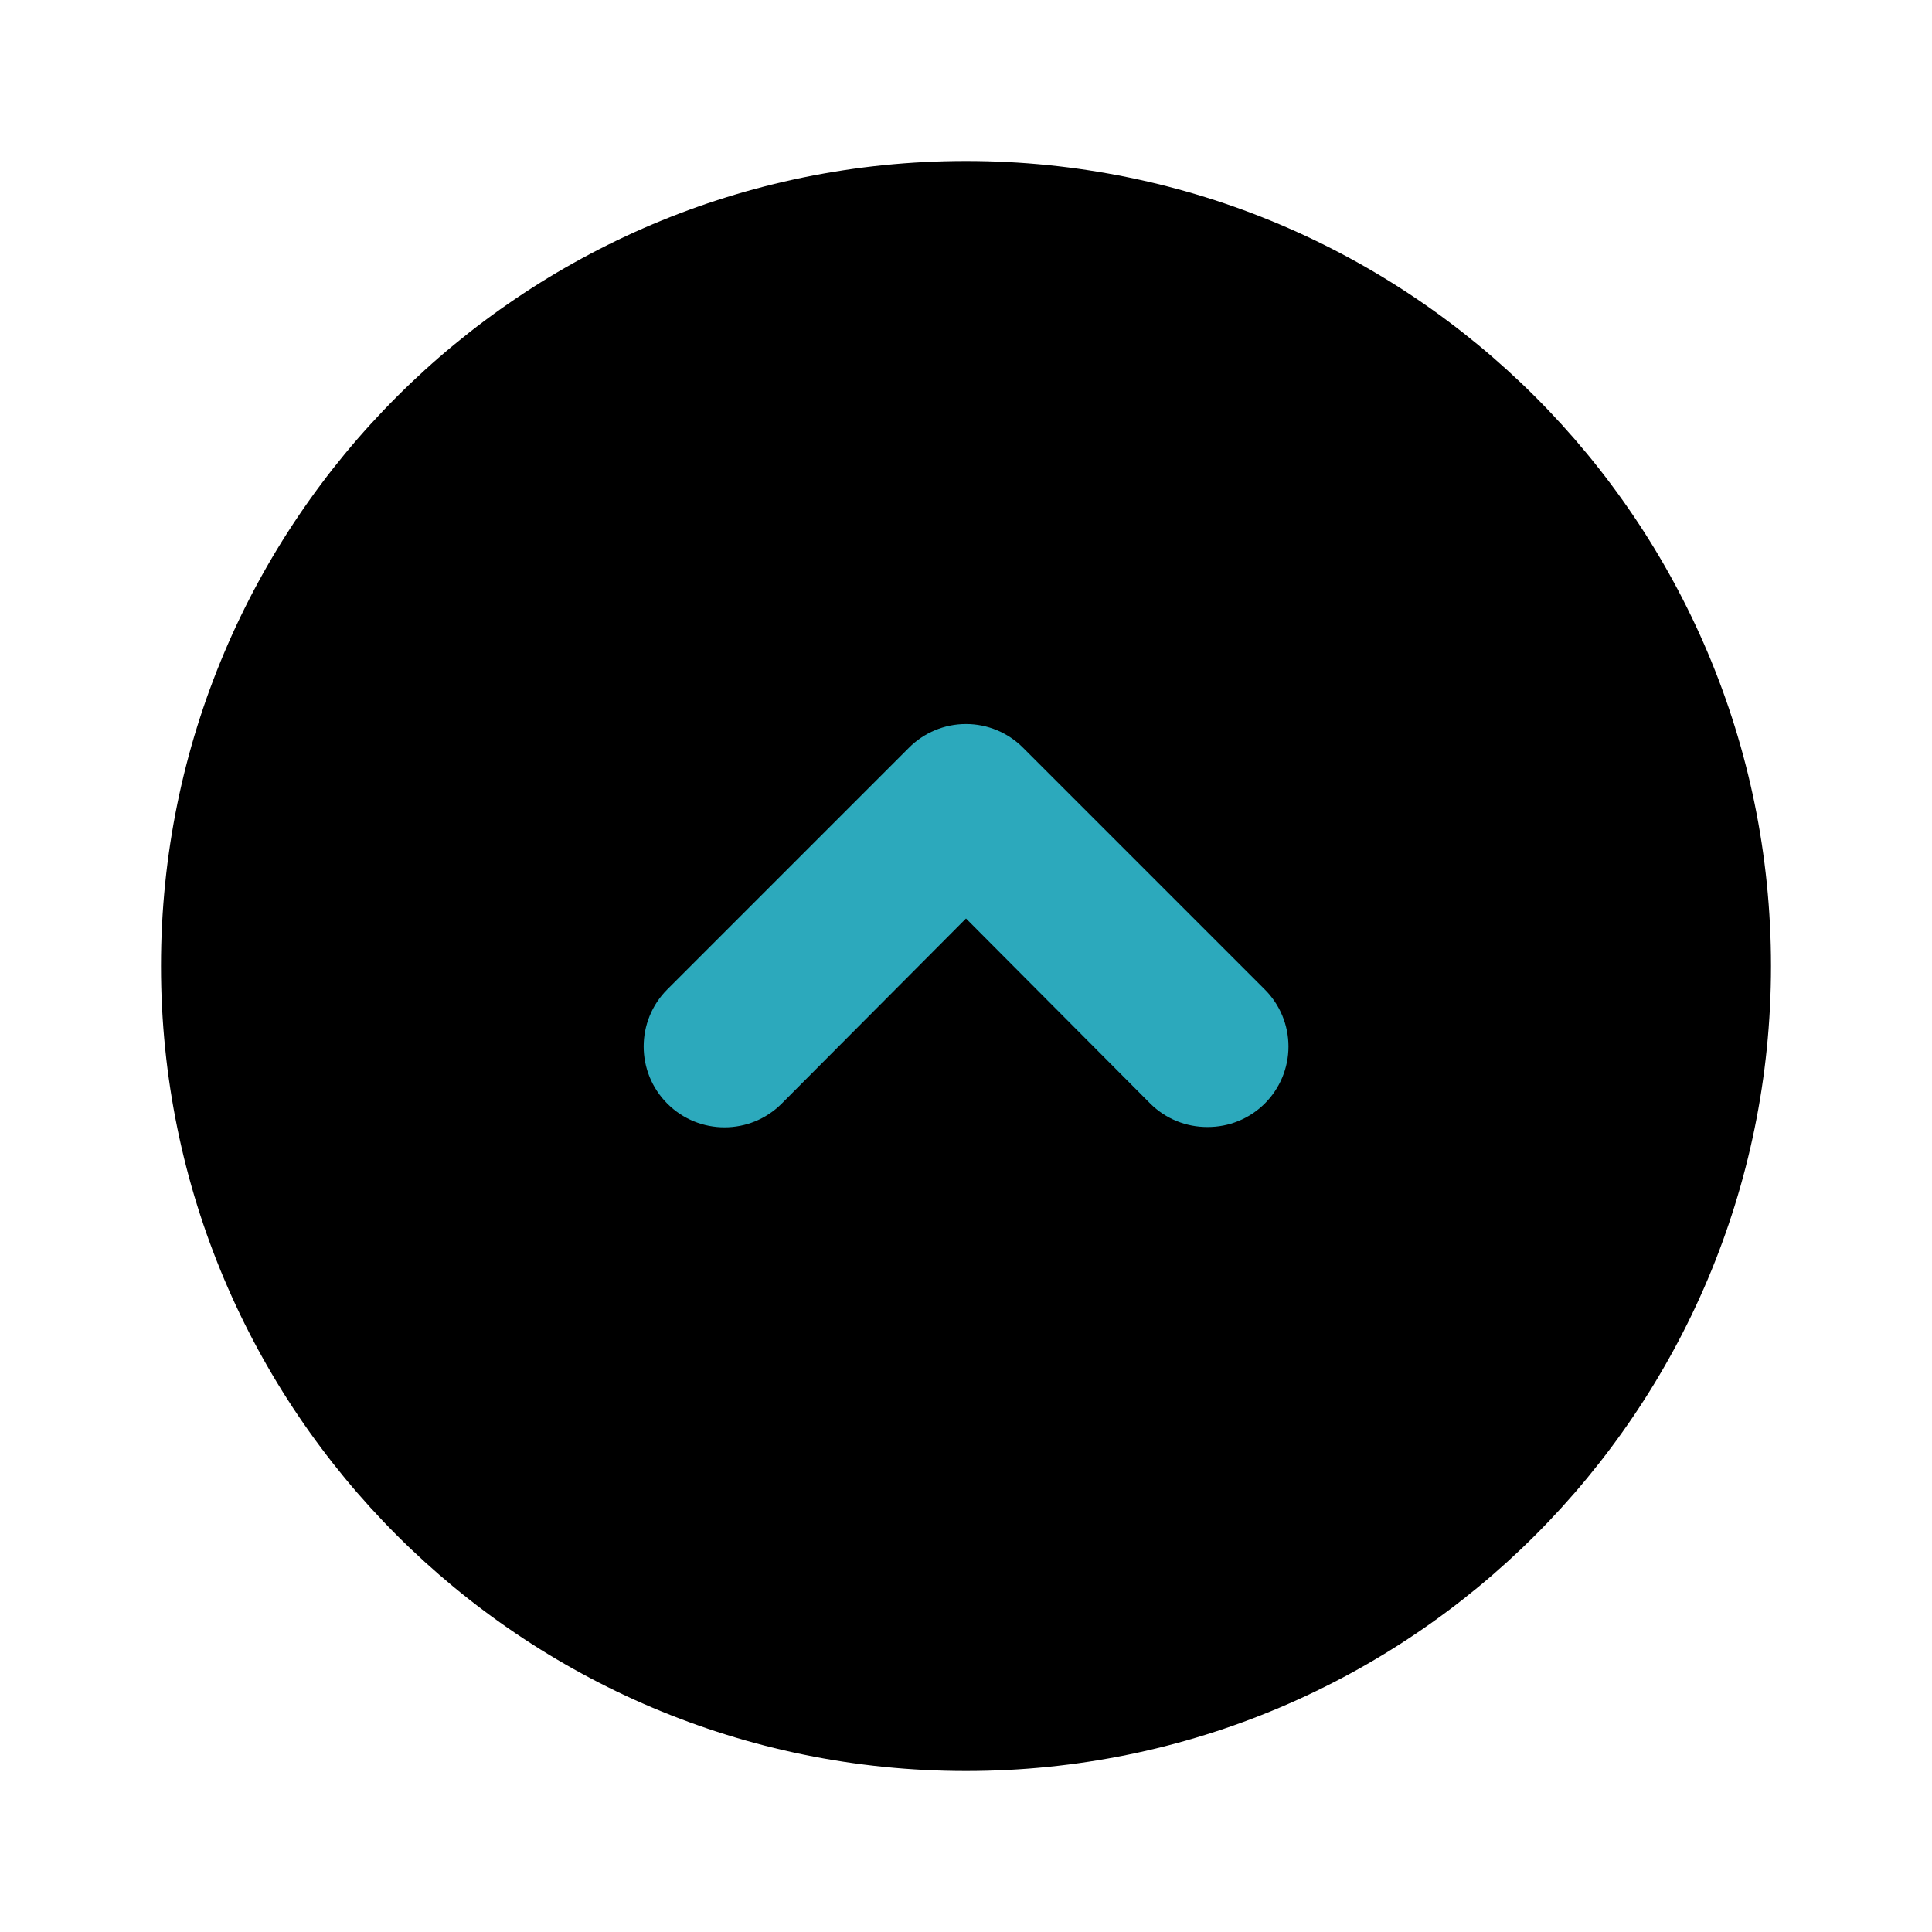
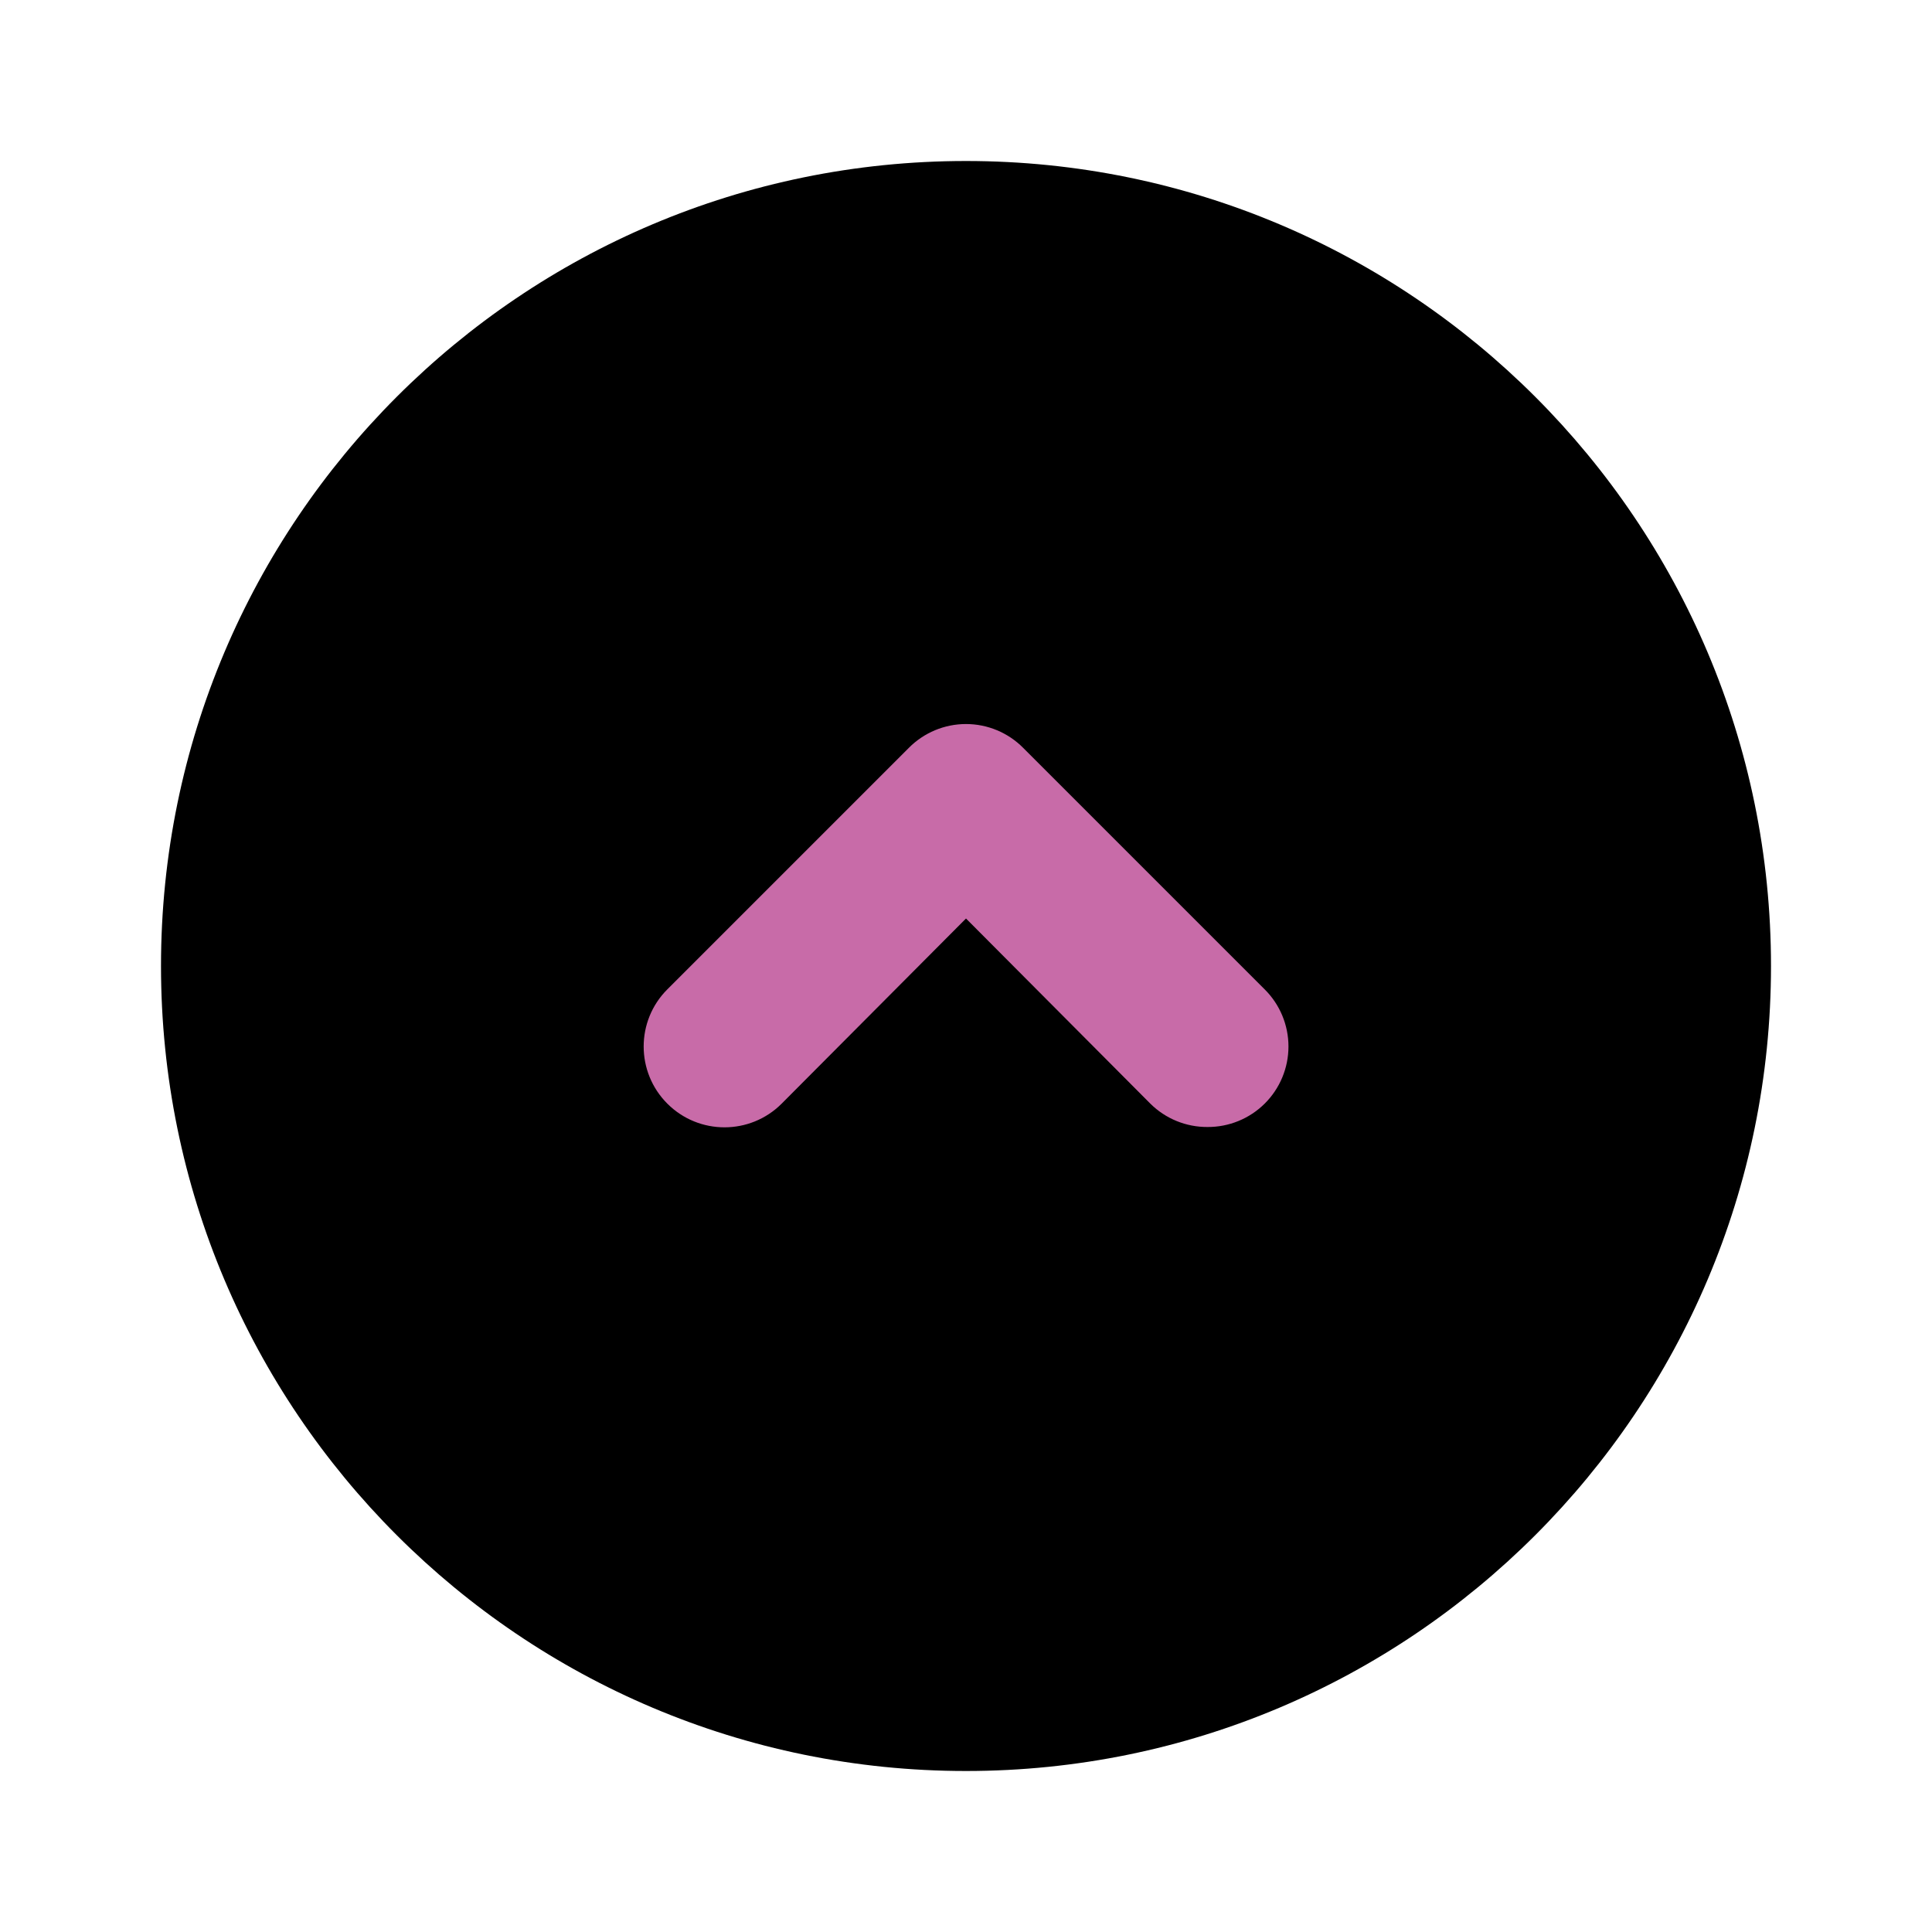
- <svg xmlns="http://www.w3.org/2000/svg" fill="#000000" width="800px" height="800px" viewBox="0 0 24 24" id="up-circle" data-name="Flat Color" class="icon flat-color">
+ <svg xmlns="http://www.w3.org/2000/svg" fill="#000000" width="800px" height="800px" viewBox="0 0 24 24" id="up-circle" data-name="Flat Color" class="icon flat-color" version="1.1">
+   <defs id="defs1" />
  <circle id="primary" cx="12" cy="12" r="10" style="fill: rgb(0, 0, 0);" />
-   <path id="secondary" d="M15,14a1,1,0,0,1-.71-.29L12,11.41l-2.29,2.3a1,1,0,0,1-1.42-1.42l3-3a1,1,0,0,1,1.42,0l3,3a1,1,0,0,1,0,1.42A1,1,0,0,1,15,14Z" style="fill: rgb(44, 169, 188);" />
+   <path id="secondary" d="M15,14a1,1,0,0,1-.71-.29L12,11.41l-2.29,2.3a1,1,0,0,1-1.42-1.42l3-3a1,1,0,0,1,1.42,0l3,3a1,1,0,0,1,0,1.42A1,1,0,0,1,15,14Z" style="fill:#c86ba8;fill-opacity:1" />
</svg>
